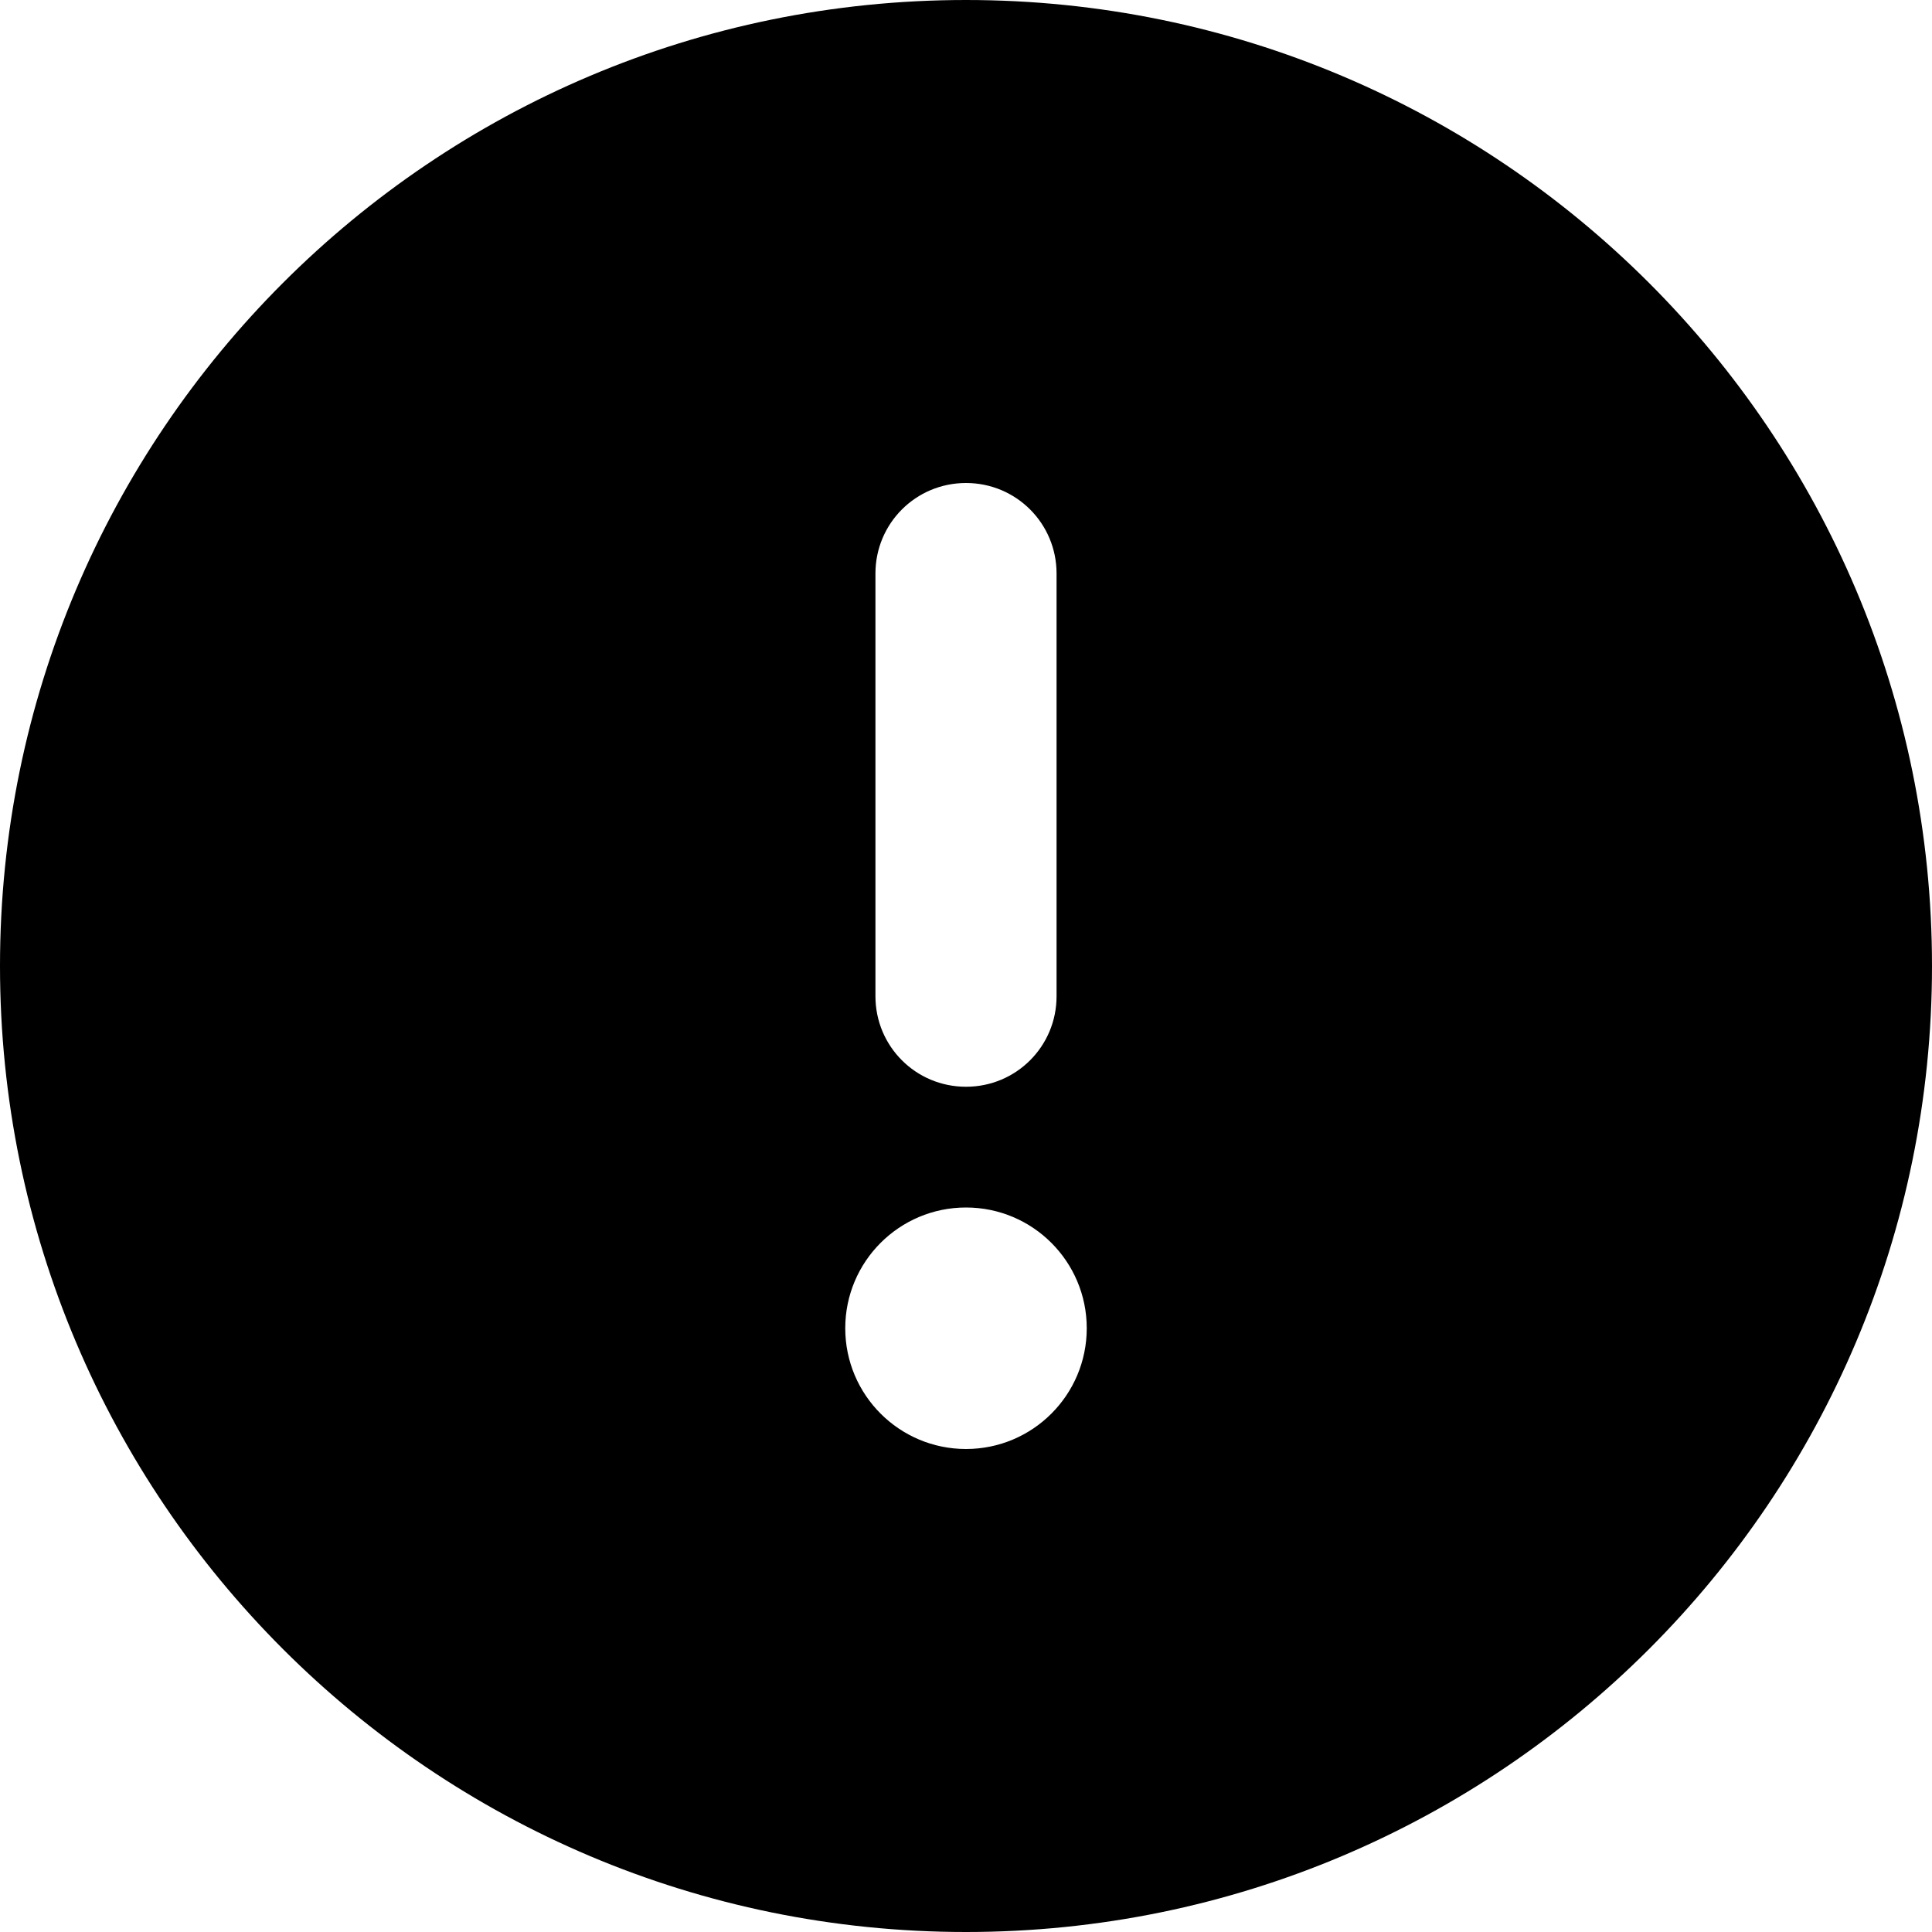
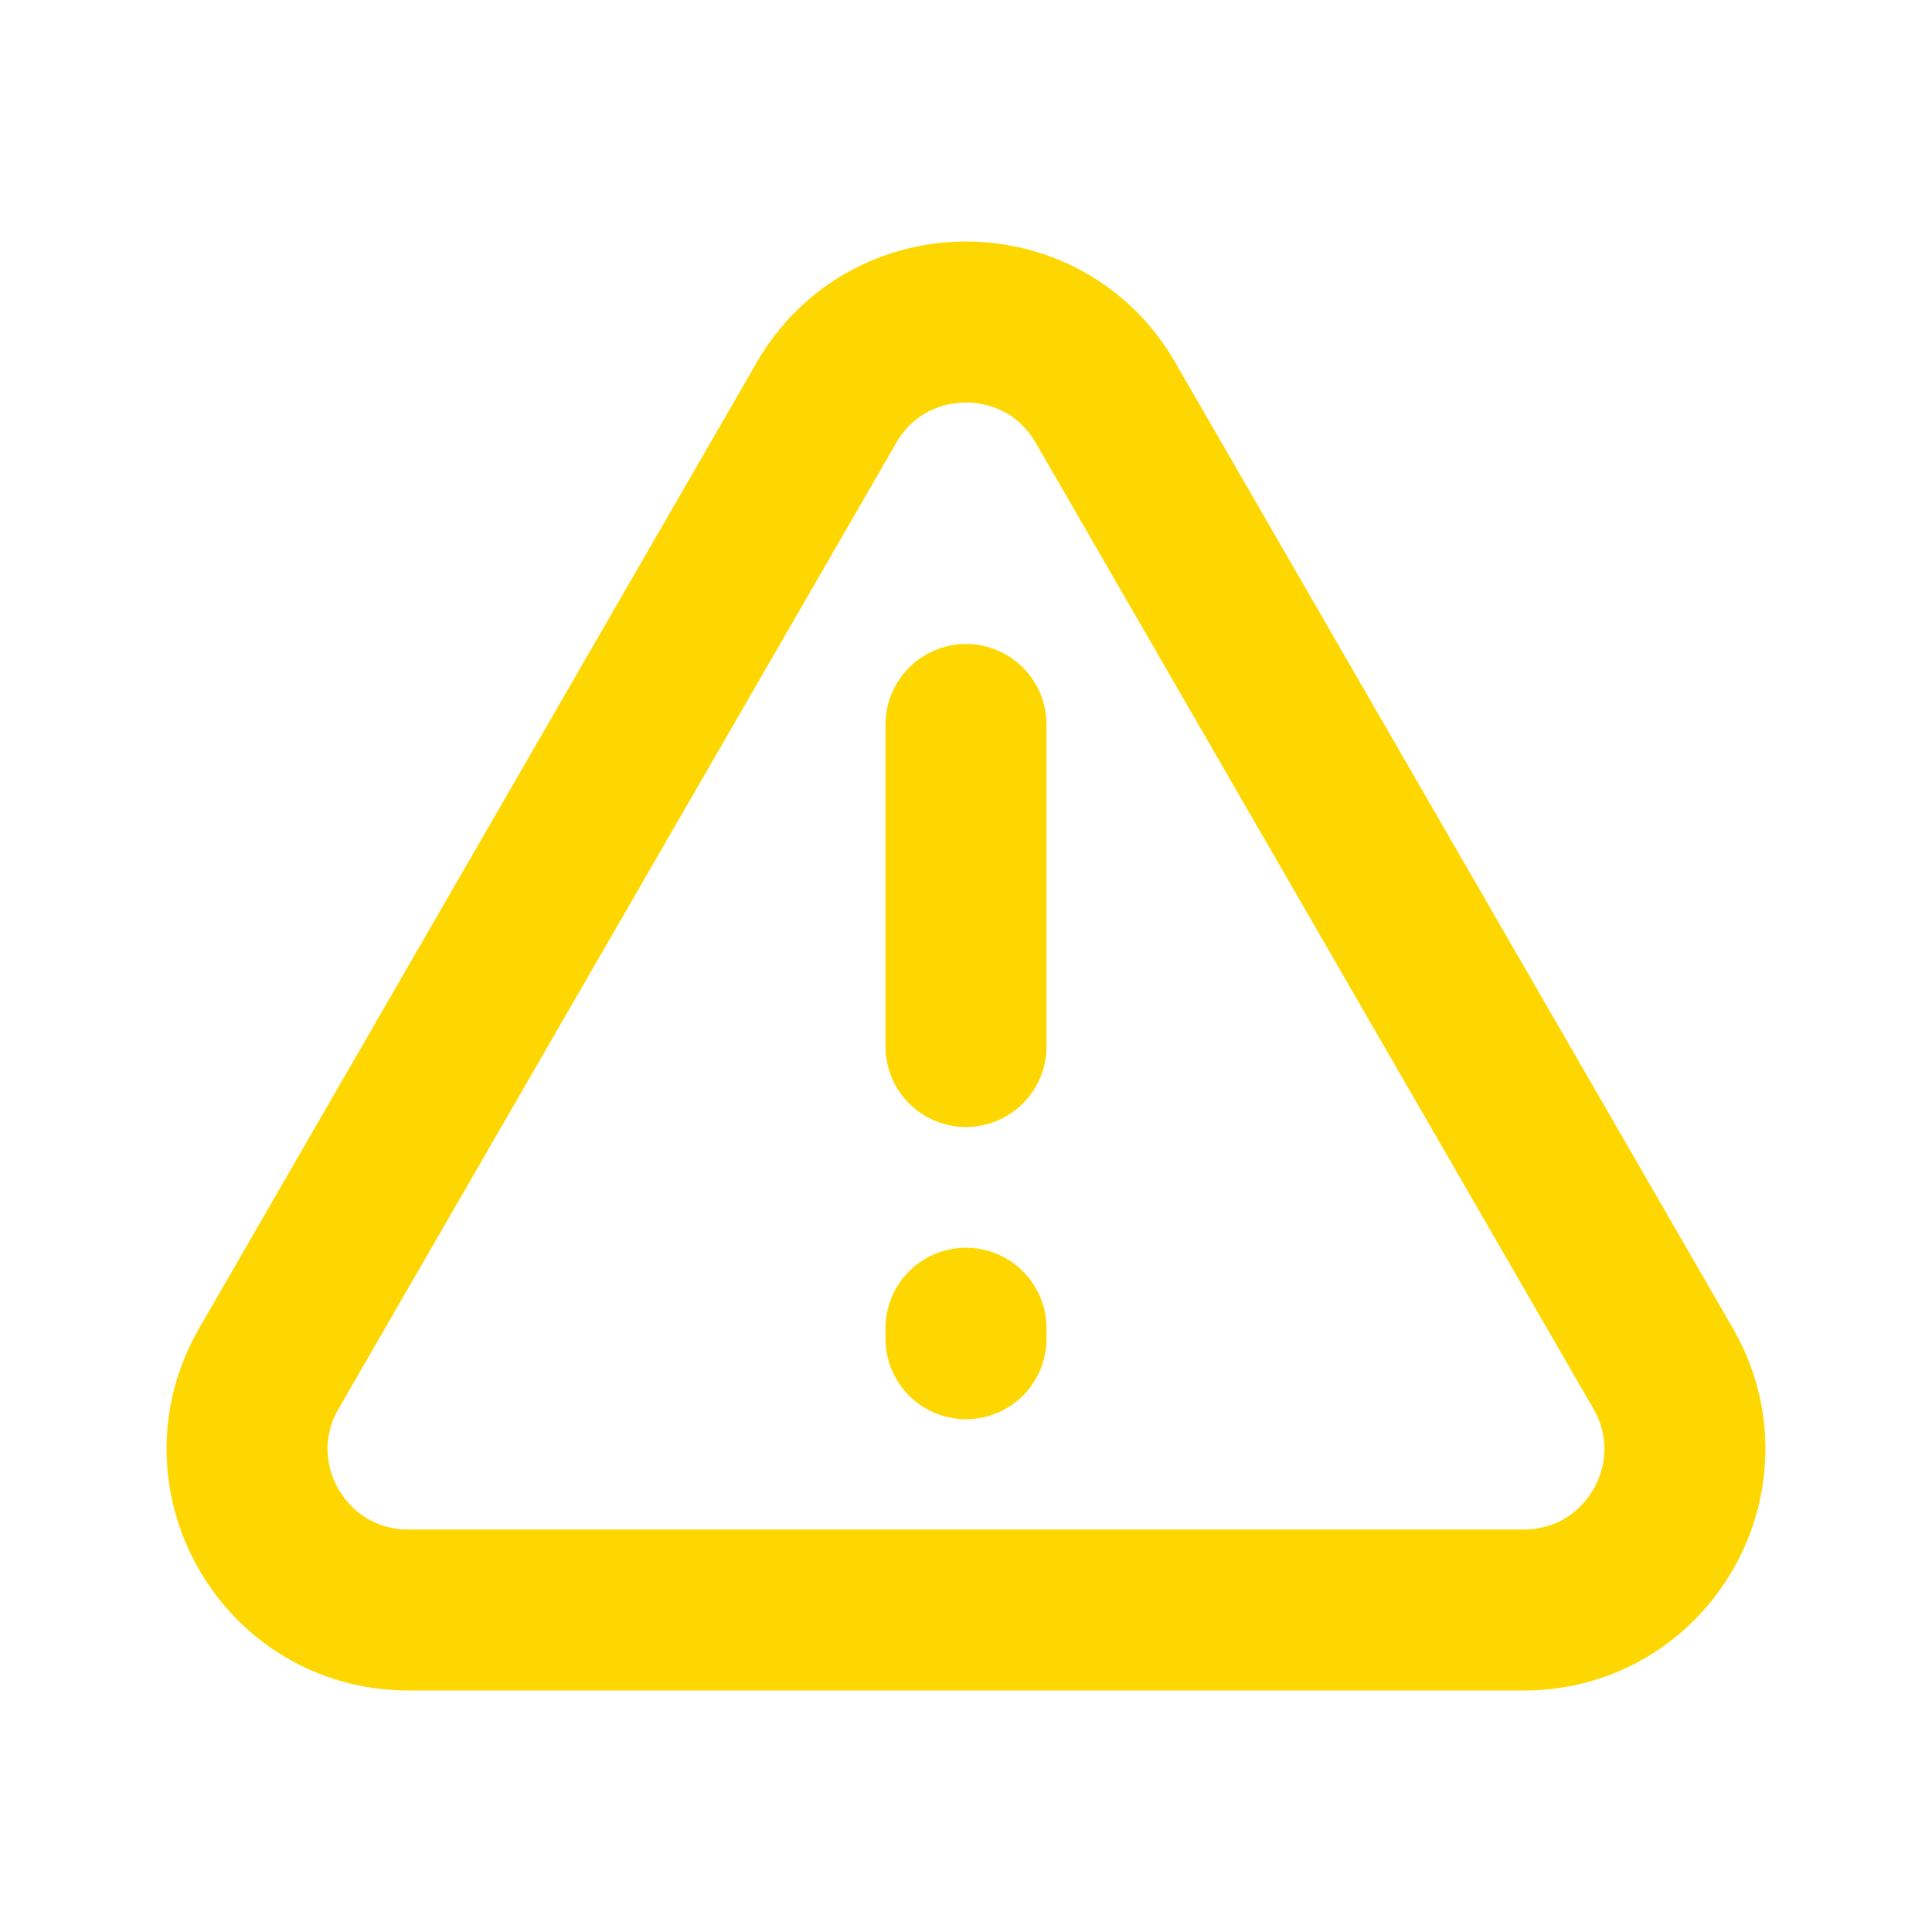
- <svg xmlns="http://www.w3.org/2000/svg" viewBox="0 0 512 512">
-   <path d="M256 512A256 256 0 1 0 256 0a256 256 0 1 0 0 512zm0-384c13.3 0 24 10.7 24 24V264c0 13.3-10.7 24-24 24s-24-10.7-24-24V152c0-13.3 10.7-24 24-24zM224 352a32 32 0 1 1 64 0 32 32 0 1 1 -64 0z" />
+ <svg xmlns="http://www.w3.org/2000/svg" viewBox="0 0 24 24" version="1.1" fill="#ffd700" data-darkreader-inline-fill="" style="--darkreader-inline-fill: #998100; --darkreader-inline-stroke: #ffdb1a;" stroke="#ffd700" data-darkreader-inline-stroke="">
+   <g id="SVGRepo_bgCarrier" stroke-width="0" />
+   <g id="SVGRepo_tracerCarrier" stroke-linecap="round" stroke-linejoin="round" />
+   <g id="SVGRepo_iconCarrier">
+     <g id="Page-1" stroke="none" stroke-width="1" fill="none" fill-rule="evenodd" data-darkreader-inline-stroke="" style="--darkreader-inline-stroke: none;">
+       <g id="Alert">
+         <rect id="Rectangle" fill-rule="nonzero" x="0" y="0" width="24" height="24"> </rect>
+         <line x1="12" y1="13" x2="12" y2="9" id="Path" stroke="#ffd700" stroke-width="2" stroke-linecap="round" data-darkreader-inline-stroke="" style="--darkreader-inline-stroke: #b39700;"> </line>
+         <line x1="12" y1="16.5" x2="12" y2="16.63" id="Path" stroke="#ffd700" stroke-width="2" stroke-linecap="round" data-darkreader-inline-stroke="" style="--darkreader-inline-stroke: #b39700;"> </line>
+         <path d="M10.268,5 C11.038,3.667 12.962,3.667 13.732,5 L20.66,17 C21.43,18.333 20.468,20 18.928,20 L5.072,20 C3.532,20 2.57,18.333 3.34,17 L10.268,5 Z" id="Path" stroke="#ffd700" stroke-width="2" stroke-linecap="round" data-darkreader-inline-stroke="" style="--darkreader-inline-stroke: #ffdb1a;"> </path>
+       </g>
+     </g>
+   </g>
</svg>
